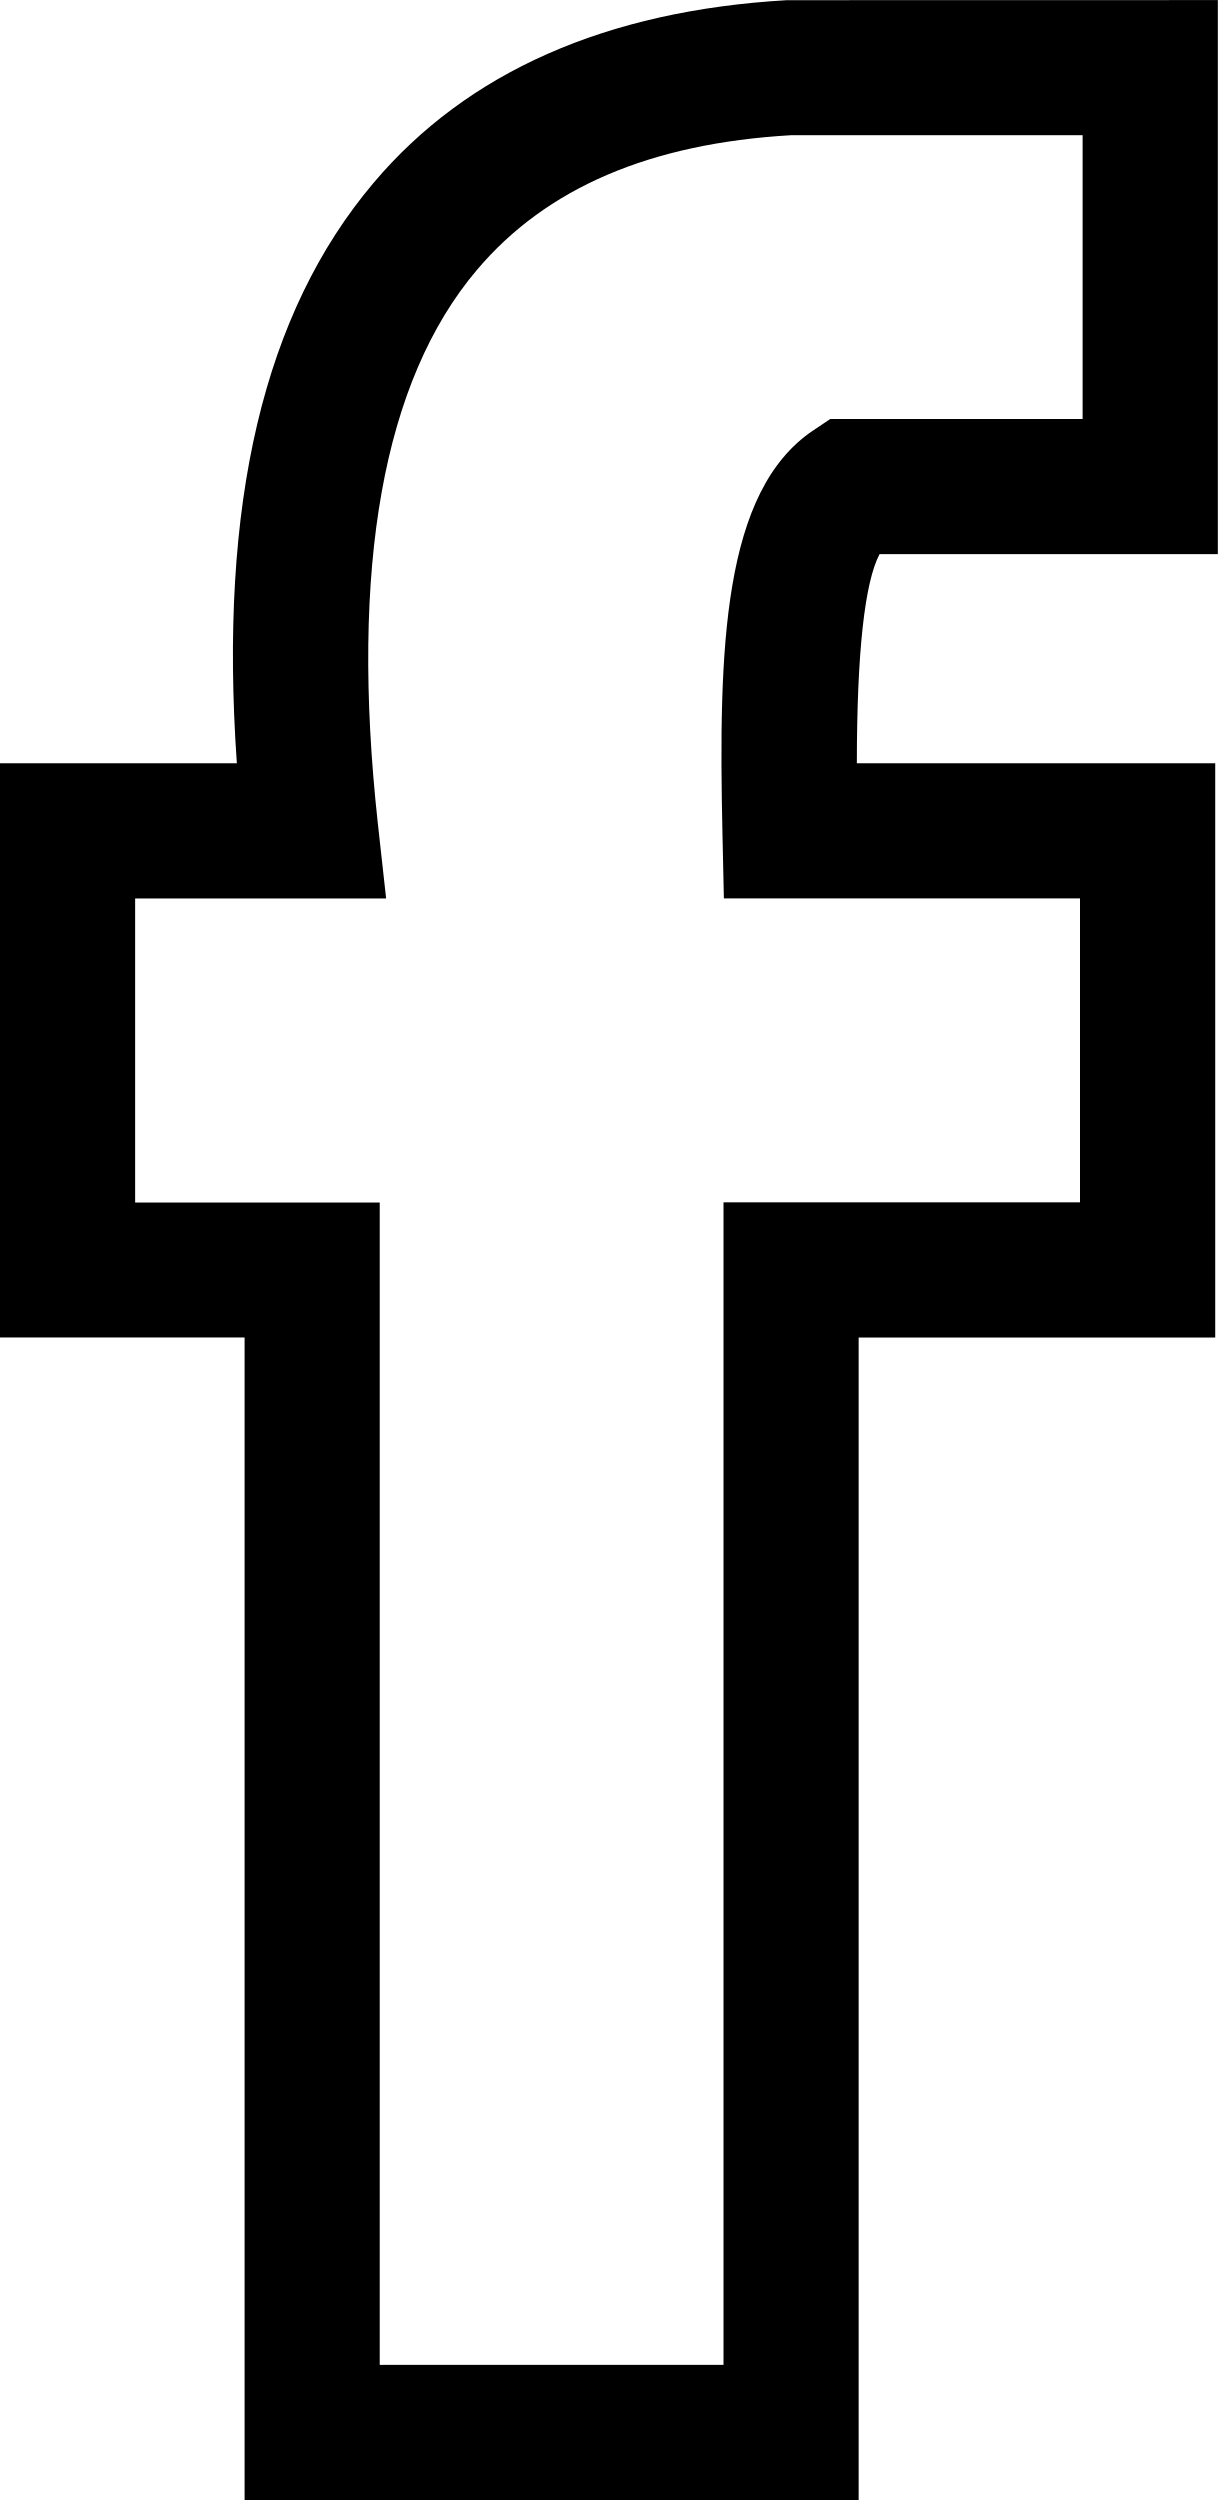
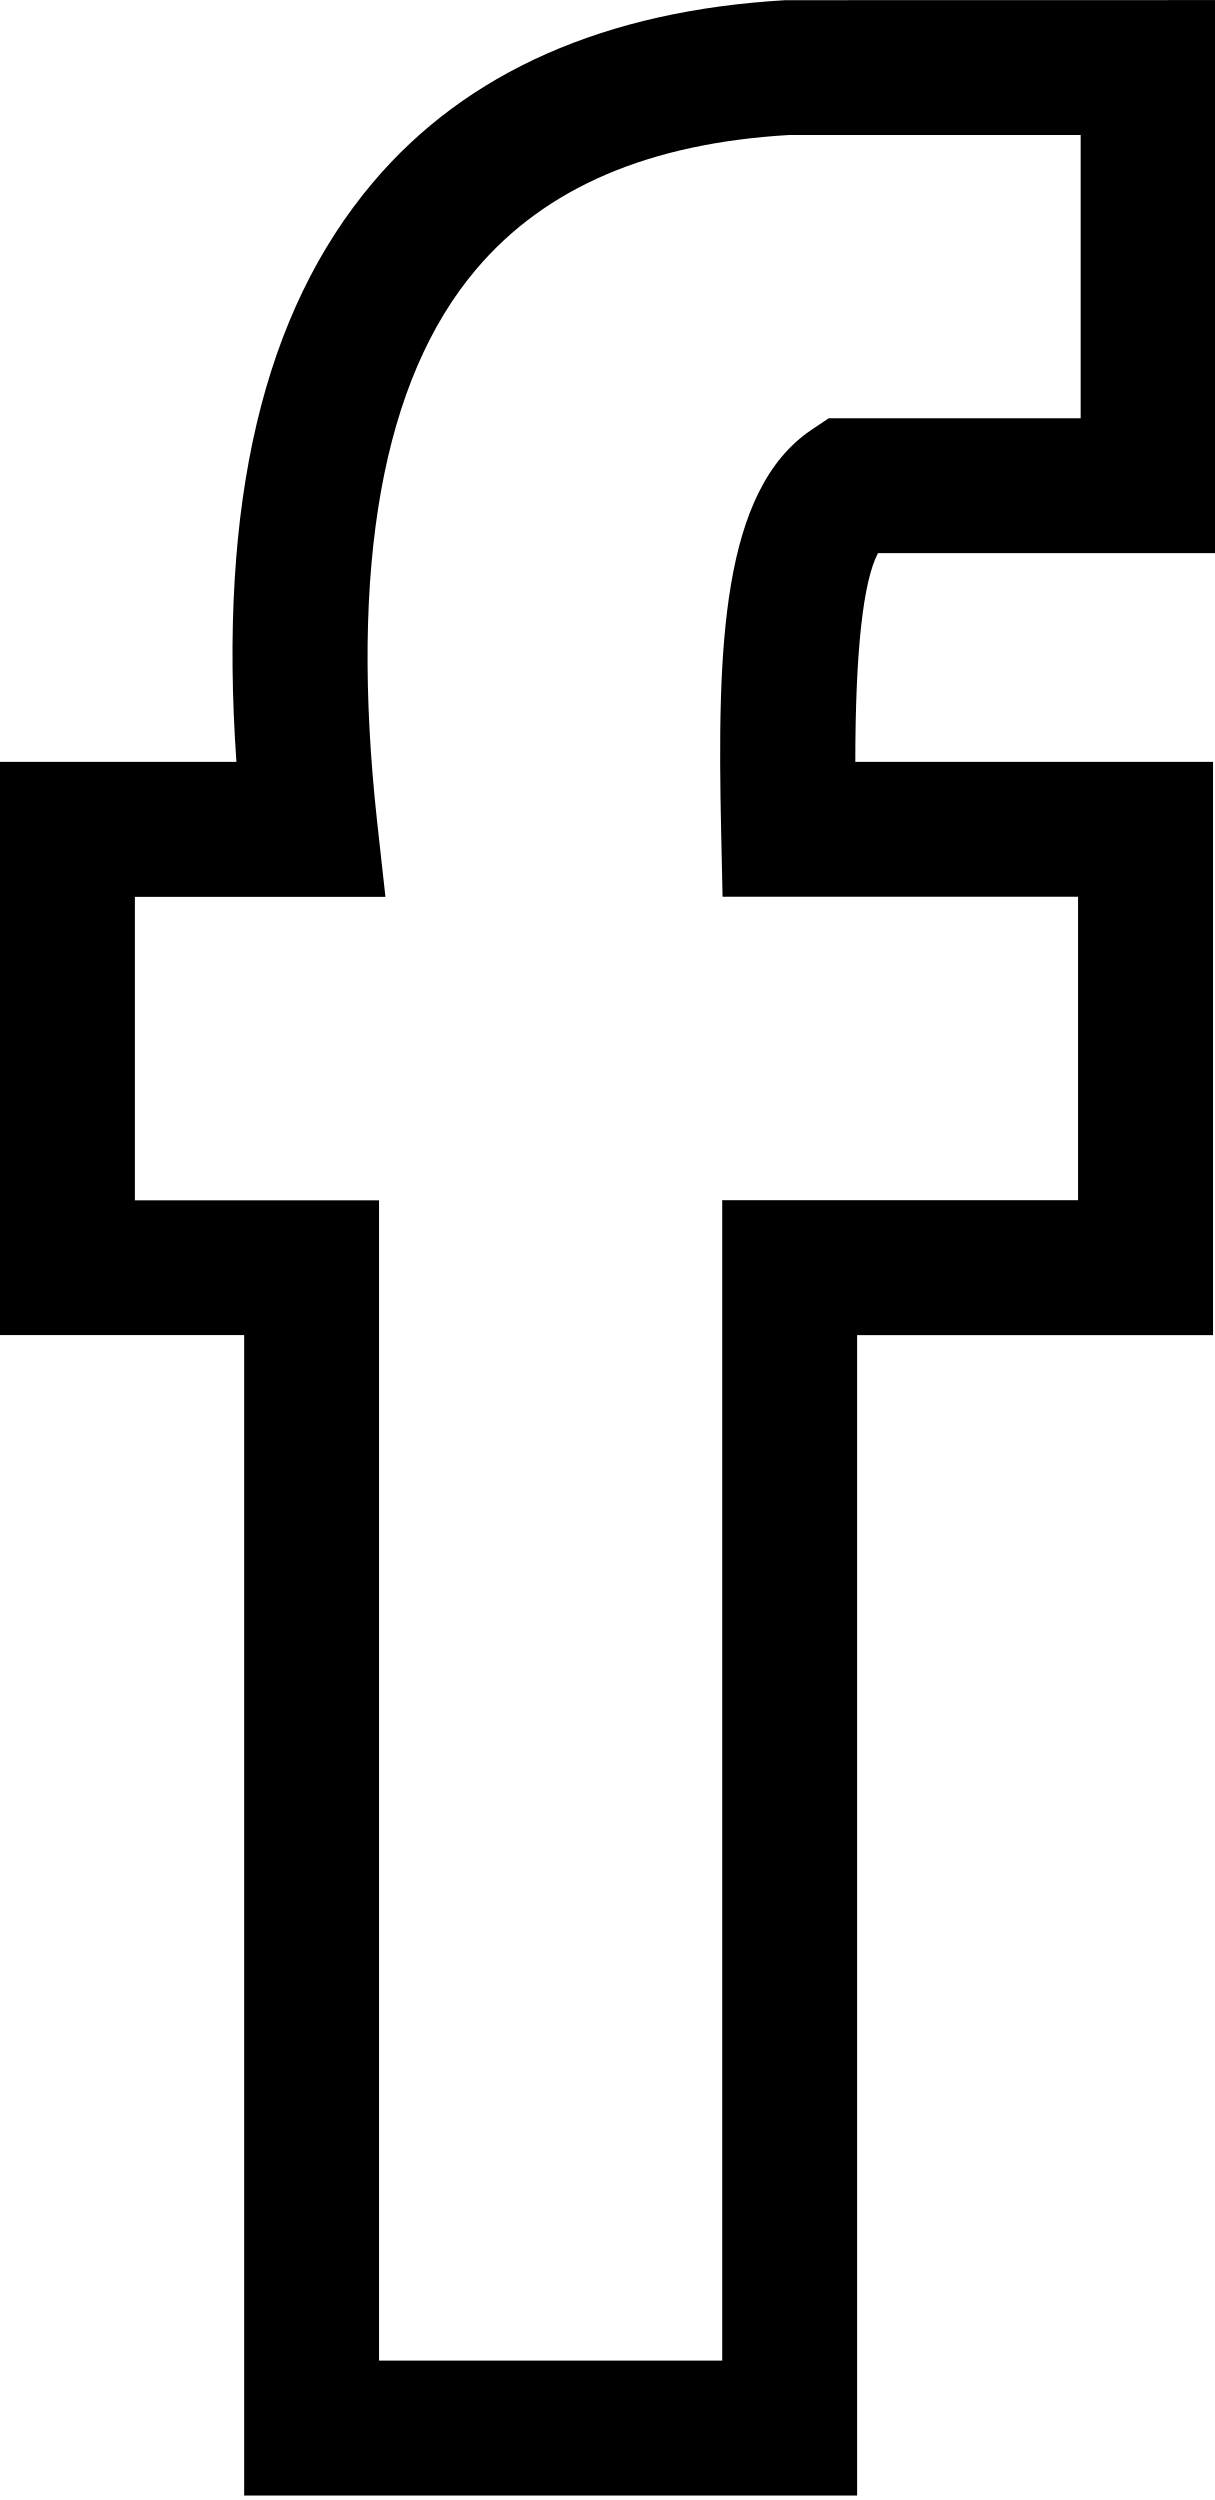
- <svg xmlns="http://www.w3.org/2000/svg" version="1.1" id="Layer_1" x="0px" y="0px" viewBox="0 0 13.518 27.75" enable-background="new 0 0 13.518 27.75" xml:space="preserve">
-   <g>
-     <path d="M9.531,27.75H2.715V14.846h-2.715V8.472h2.629     c-0.202-2.887,0.298-5,1.519-6.444c1.039-1.229,2.583-1.911,4.588-2.026     l4.782-0.001v6.15H9.763C9.597,6.466,9.512,7.244,9.511,8.472h3.978v6.375h-3.958     V27.75z M4.215,26.25h3.816V13.346h3.957V9.972H8.035L8.019,9.238     c-0.044-2.04,0.002-3.784,1.007-4.46L9.216,4.651h2.801V1.501H8.778     C7.221,1.592,6.067,2.082,5.293,2.997C4.252,4.228,3.883,6.295,4.194,9.141     l0.092,0.832H1.5v3.375h2.715V26.25z" />
-   </g>
+ <svg xmlns="http://www.w3.org/2000/svg" viewBox="0 0 13.5 27.8">
+   <path d="M9.531 27.75H2.715V14.846H0V8.472h2.629c-.202-2.887.298-5 1.519-6.444C5.187.799 6.731.117 8.736.002l4.782-.001v6.15H9.763c-.166.315-.251 1.093-.252 2.321h3.978v6.375H9.531V27.75zm-5.316-1.5h3.816V13.346h3.957V9.972H8.035l-.016-.734c-.044-2.04.002-3.784 1.007-4.46l.19-.127h2.801v-3.15H8.778c-1.557.091-2.711.581-3.485 1.496-1.041 1.231-1.41 3.298-1.099 6.144l.092.832H1.5v3.375h2.715V26.25z" />
</svg>
